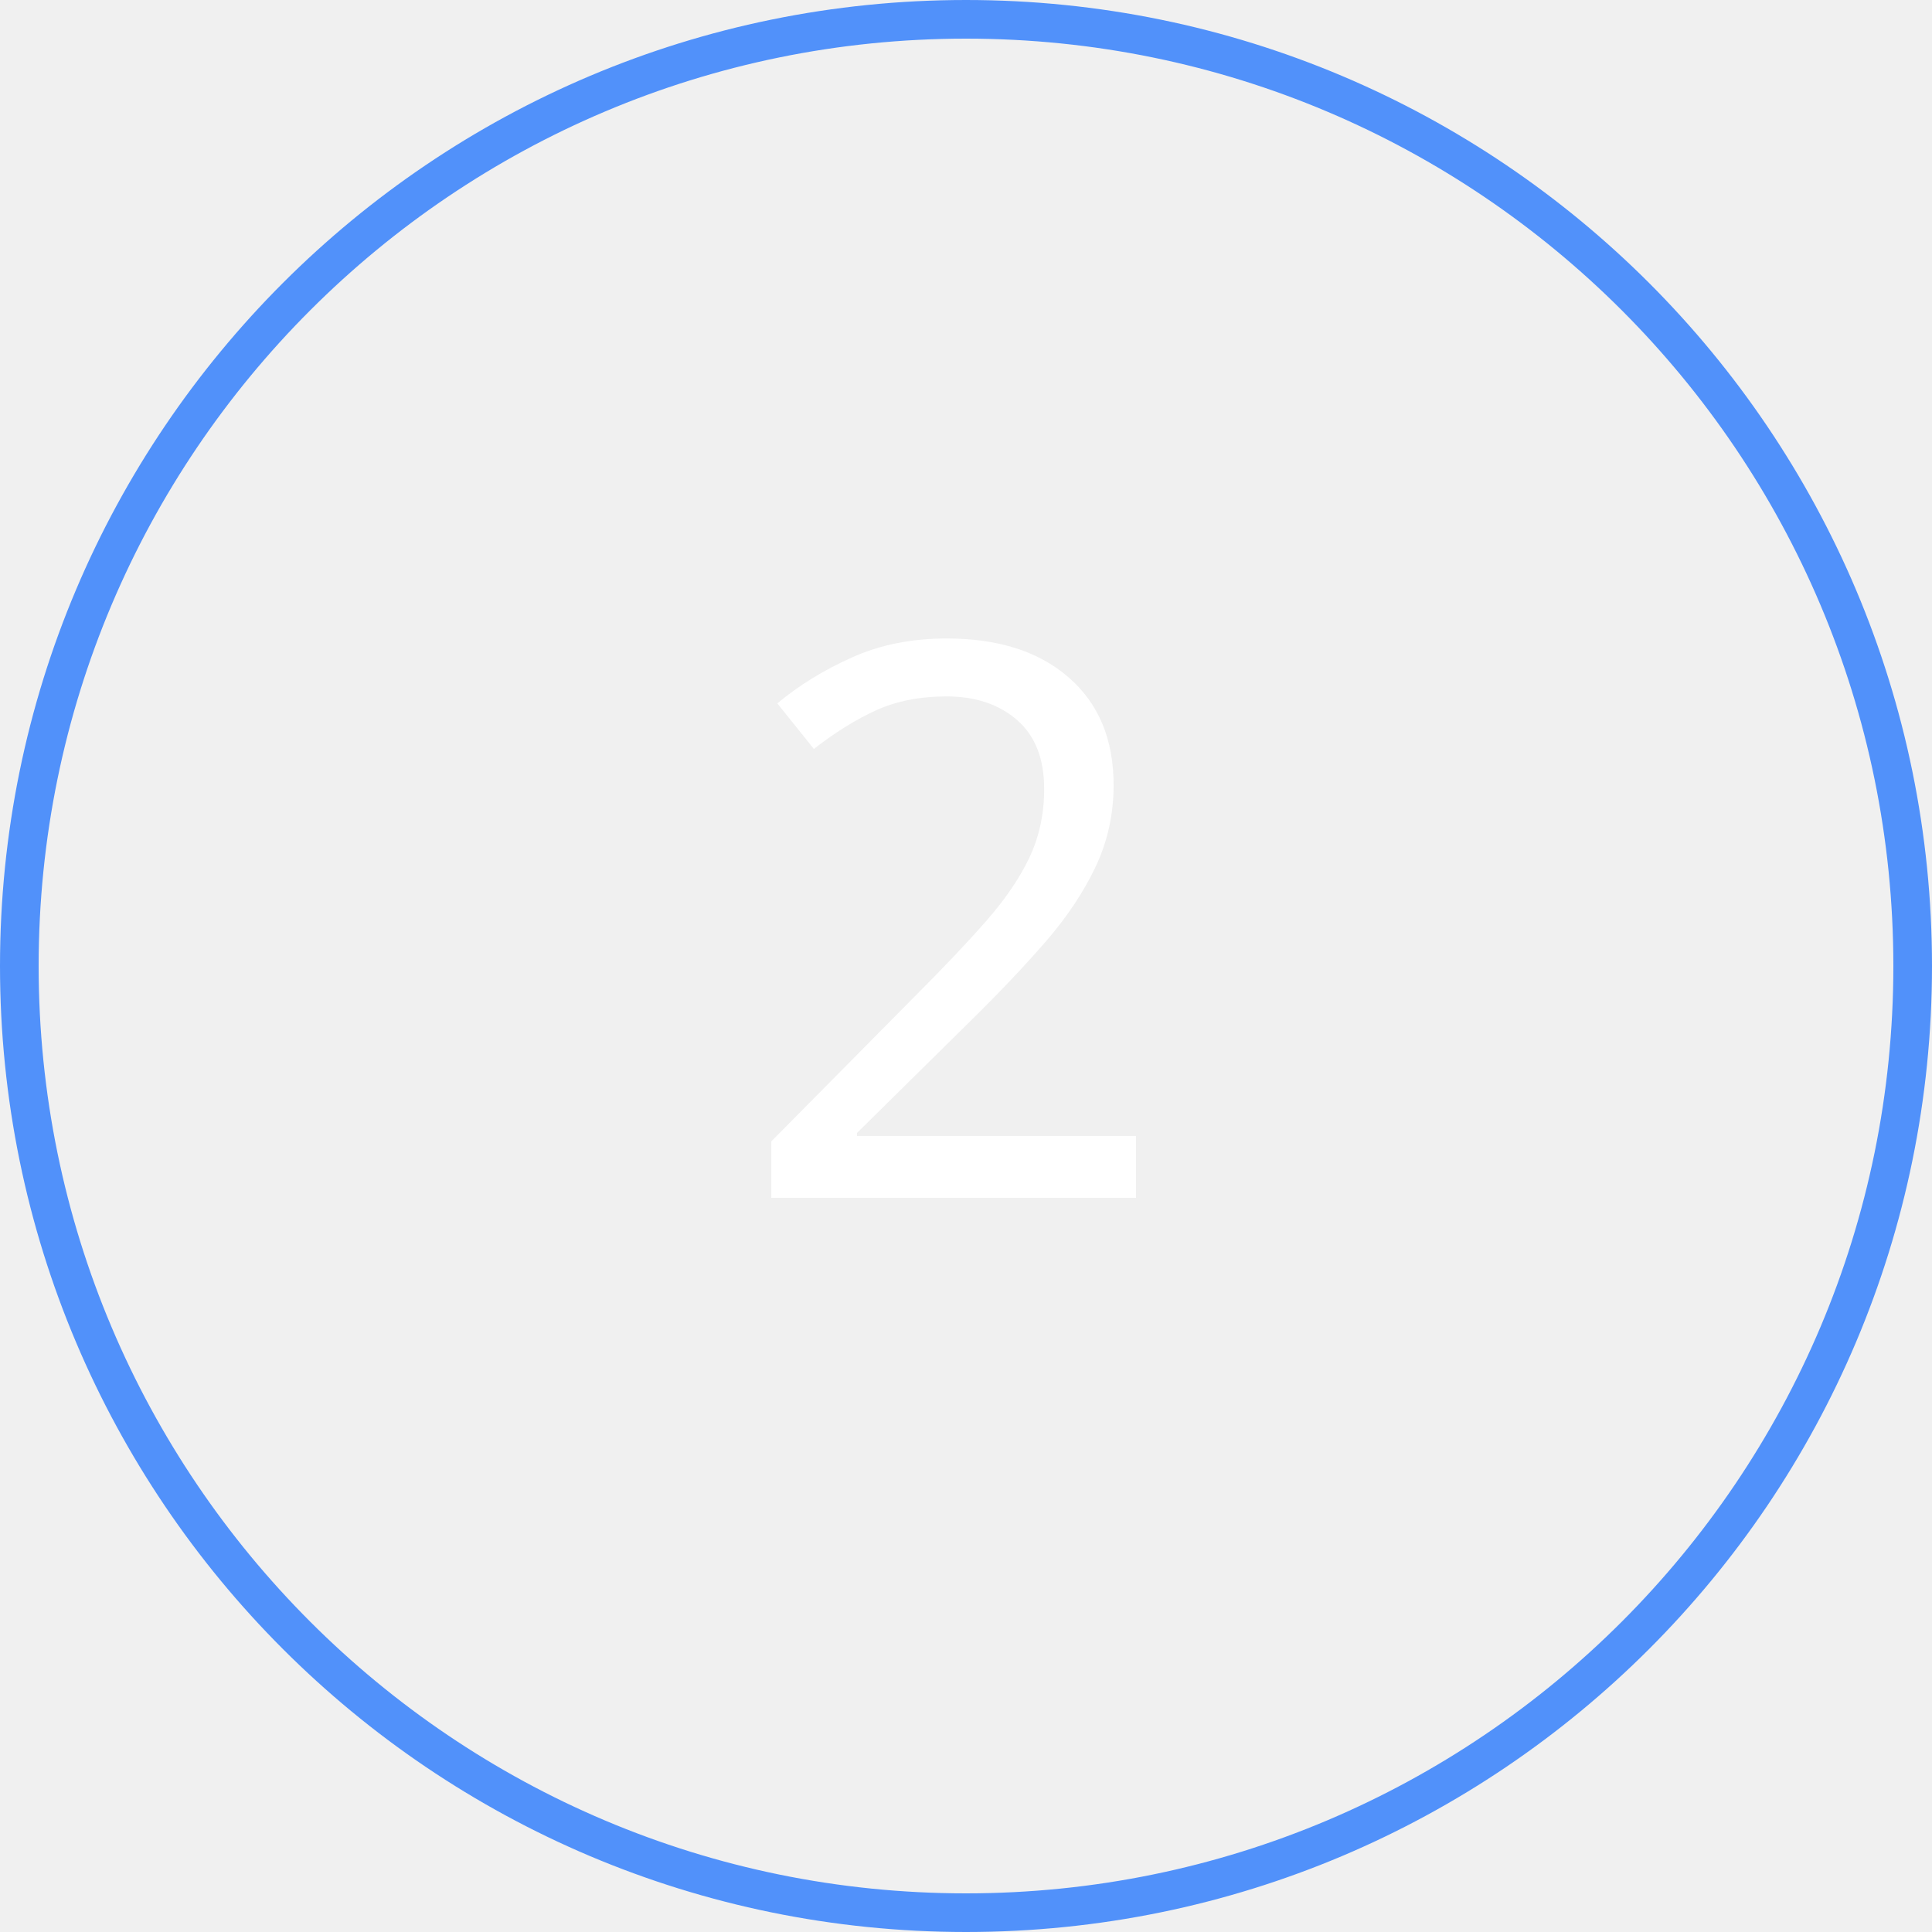
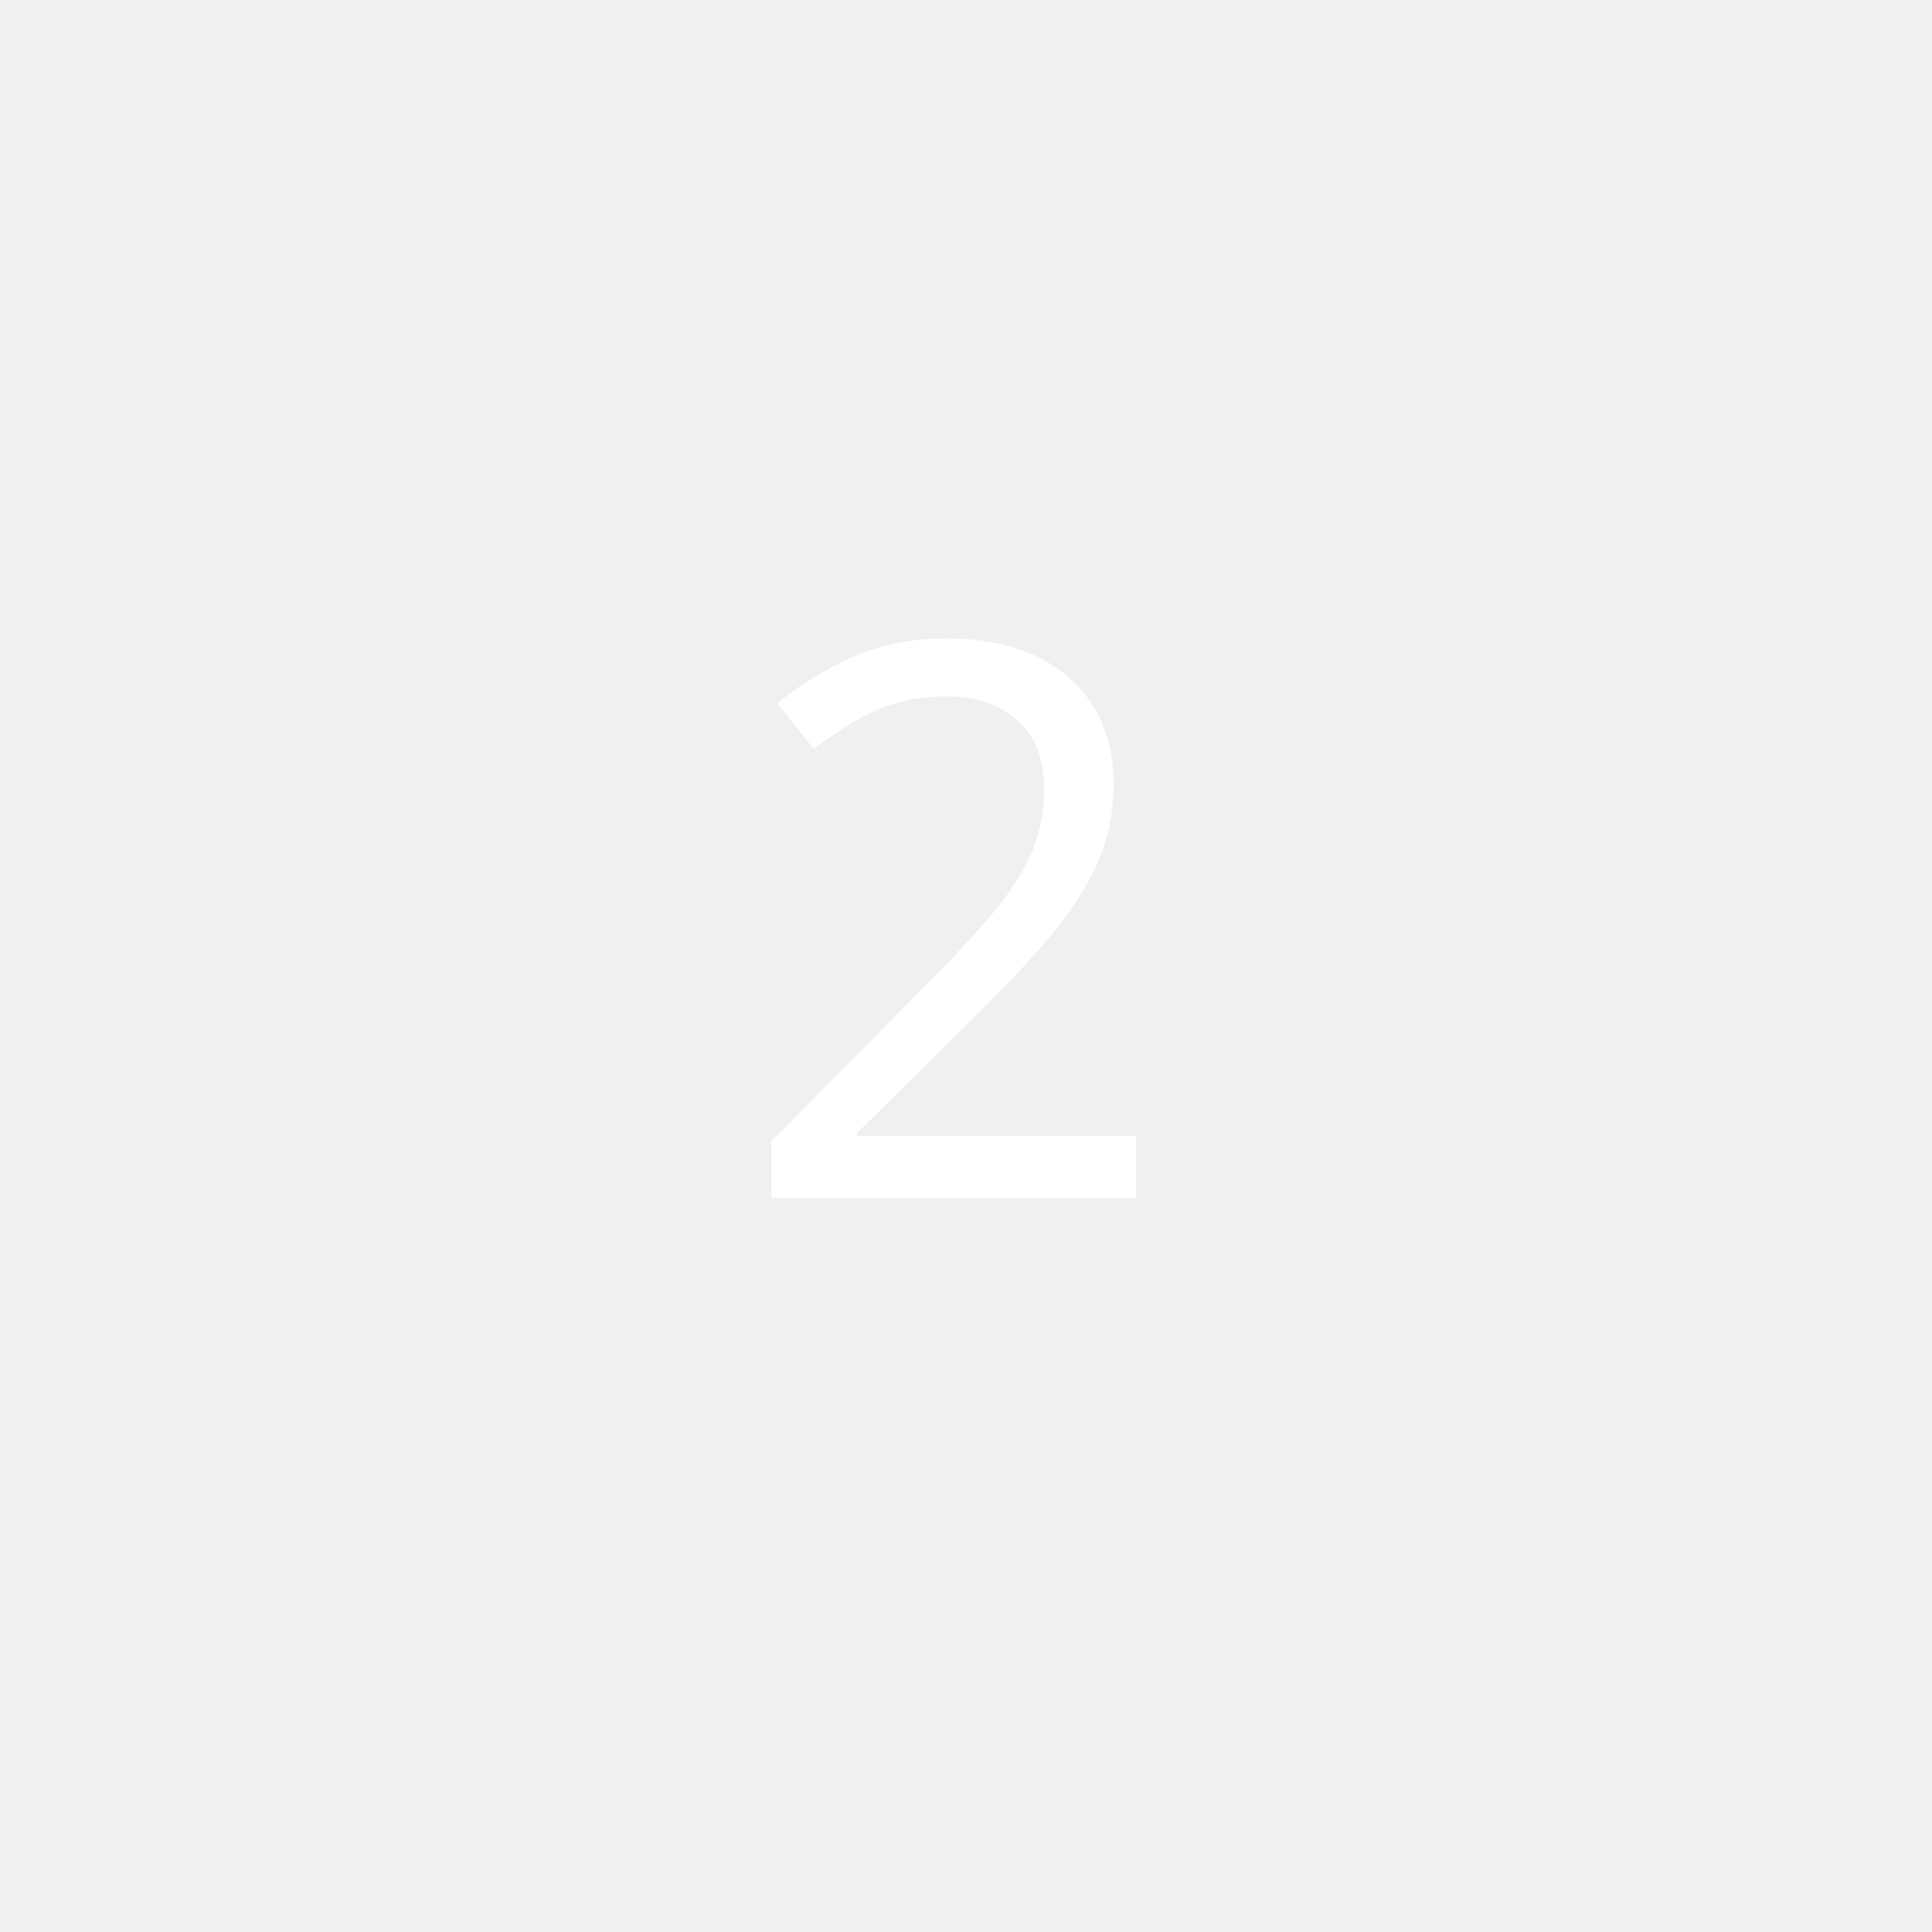
<svg xmlns="http://www.w3.org/2000/svg" width="100px" height="100px" viewBox="0 0 100 100" version="1.1">
  <g id="Page-1" stroke="none" stroke-width="1" fill="none" fill-rule="evenodd">
    <g id="01_Home" transform="translate(-536, -2435)">
      <g id="how" transform="translate(0, 2203)">
        <g id="Group-3" transform="translate(536, 232)">
          <g id="Group-14">
            <text id="2" font-family="Poppins-Regular, Poppins" font-size="40" font-weight="normal" fill="#FFFFFF">
              <tspan x="38" y="62">2</tspan>
            </text>
-             <circle id="Oval" stroke="#5191FA" stroke-width="2" cx="50" cy="50" r="49" />
+             <circle id="Oval" stroke="" stroke-width="2" cx="50" cy="50" r="49" />
          </g>
        </g>
      </g>
    </g>
  </g>
</svg>
